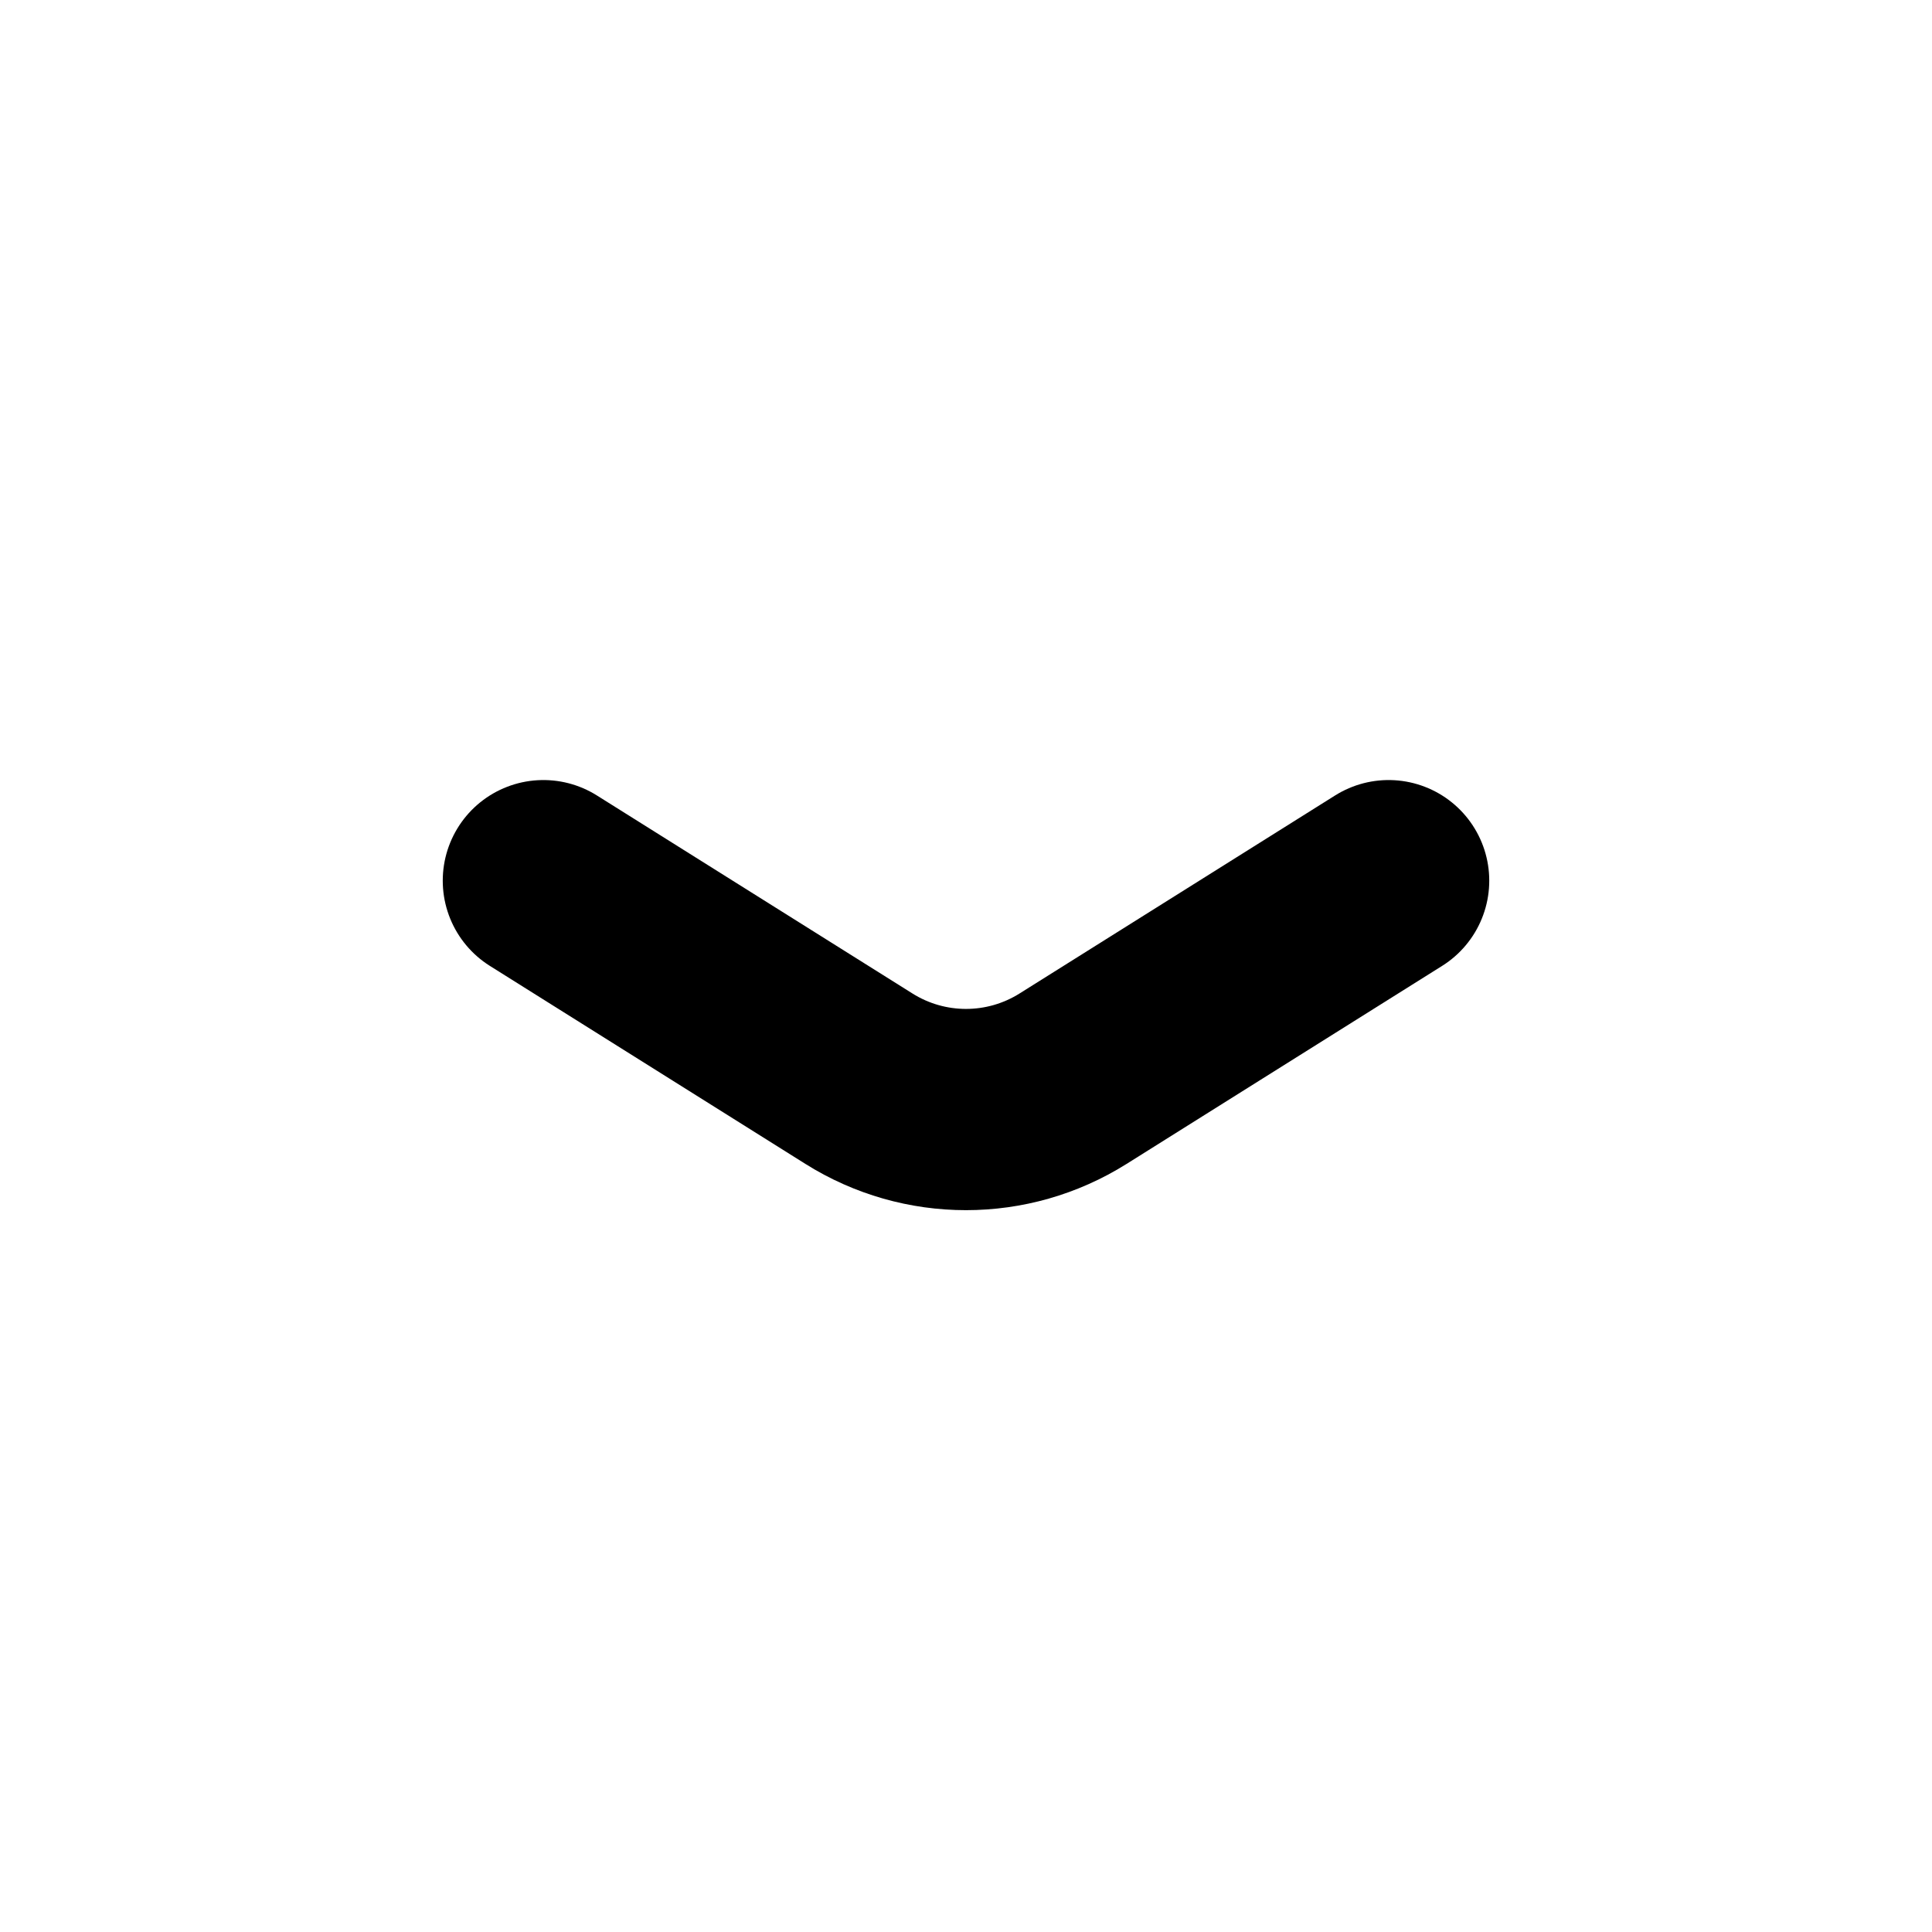
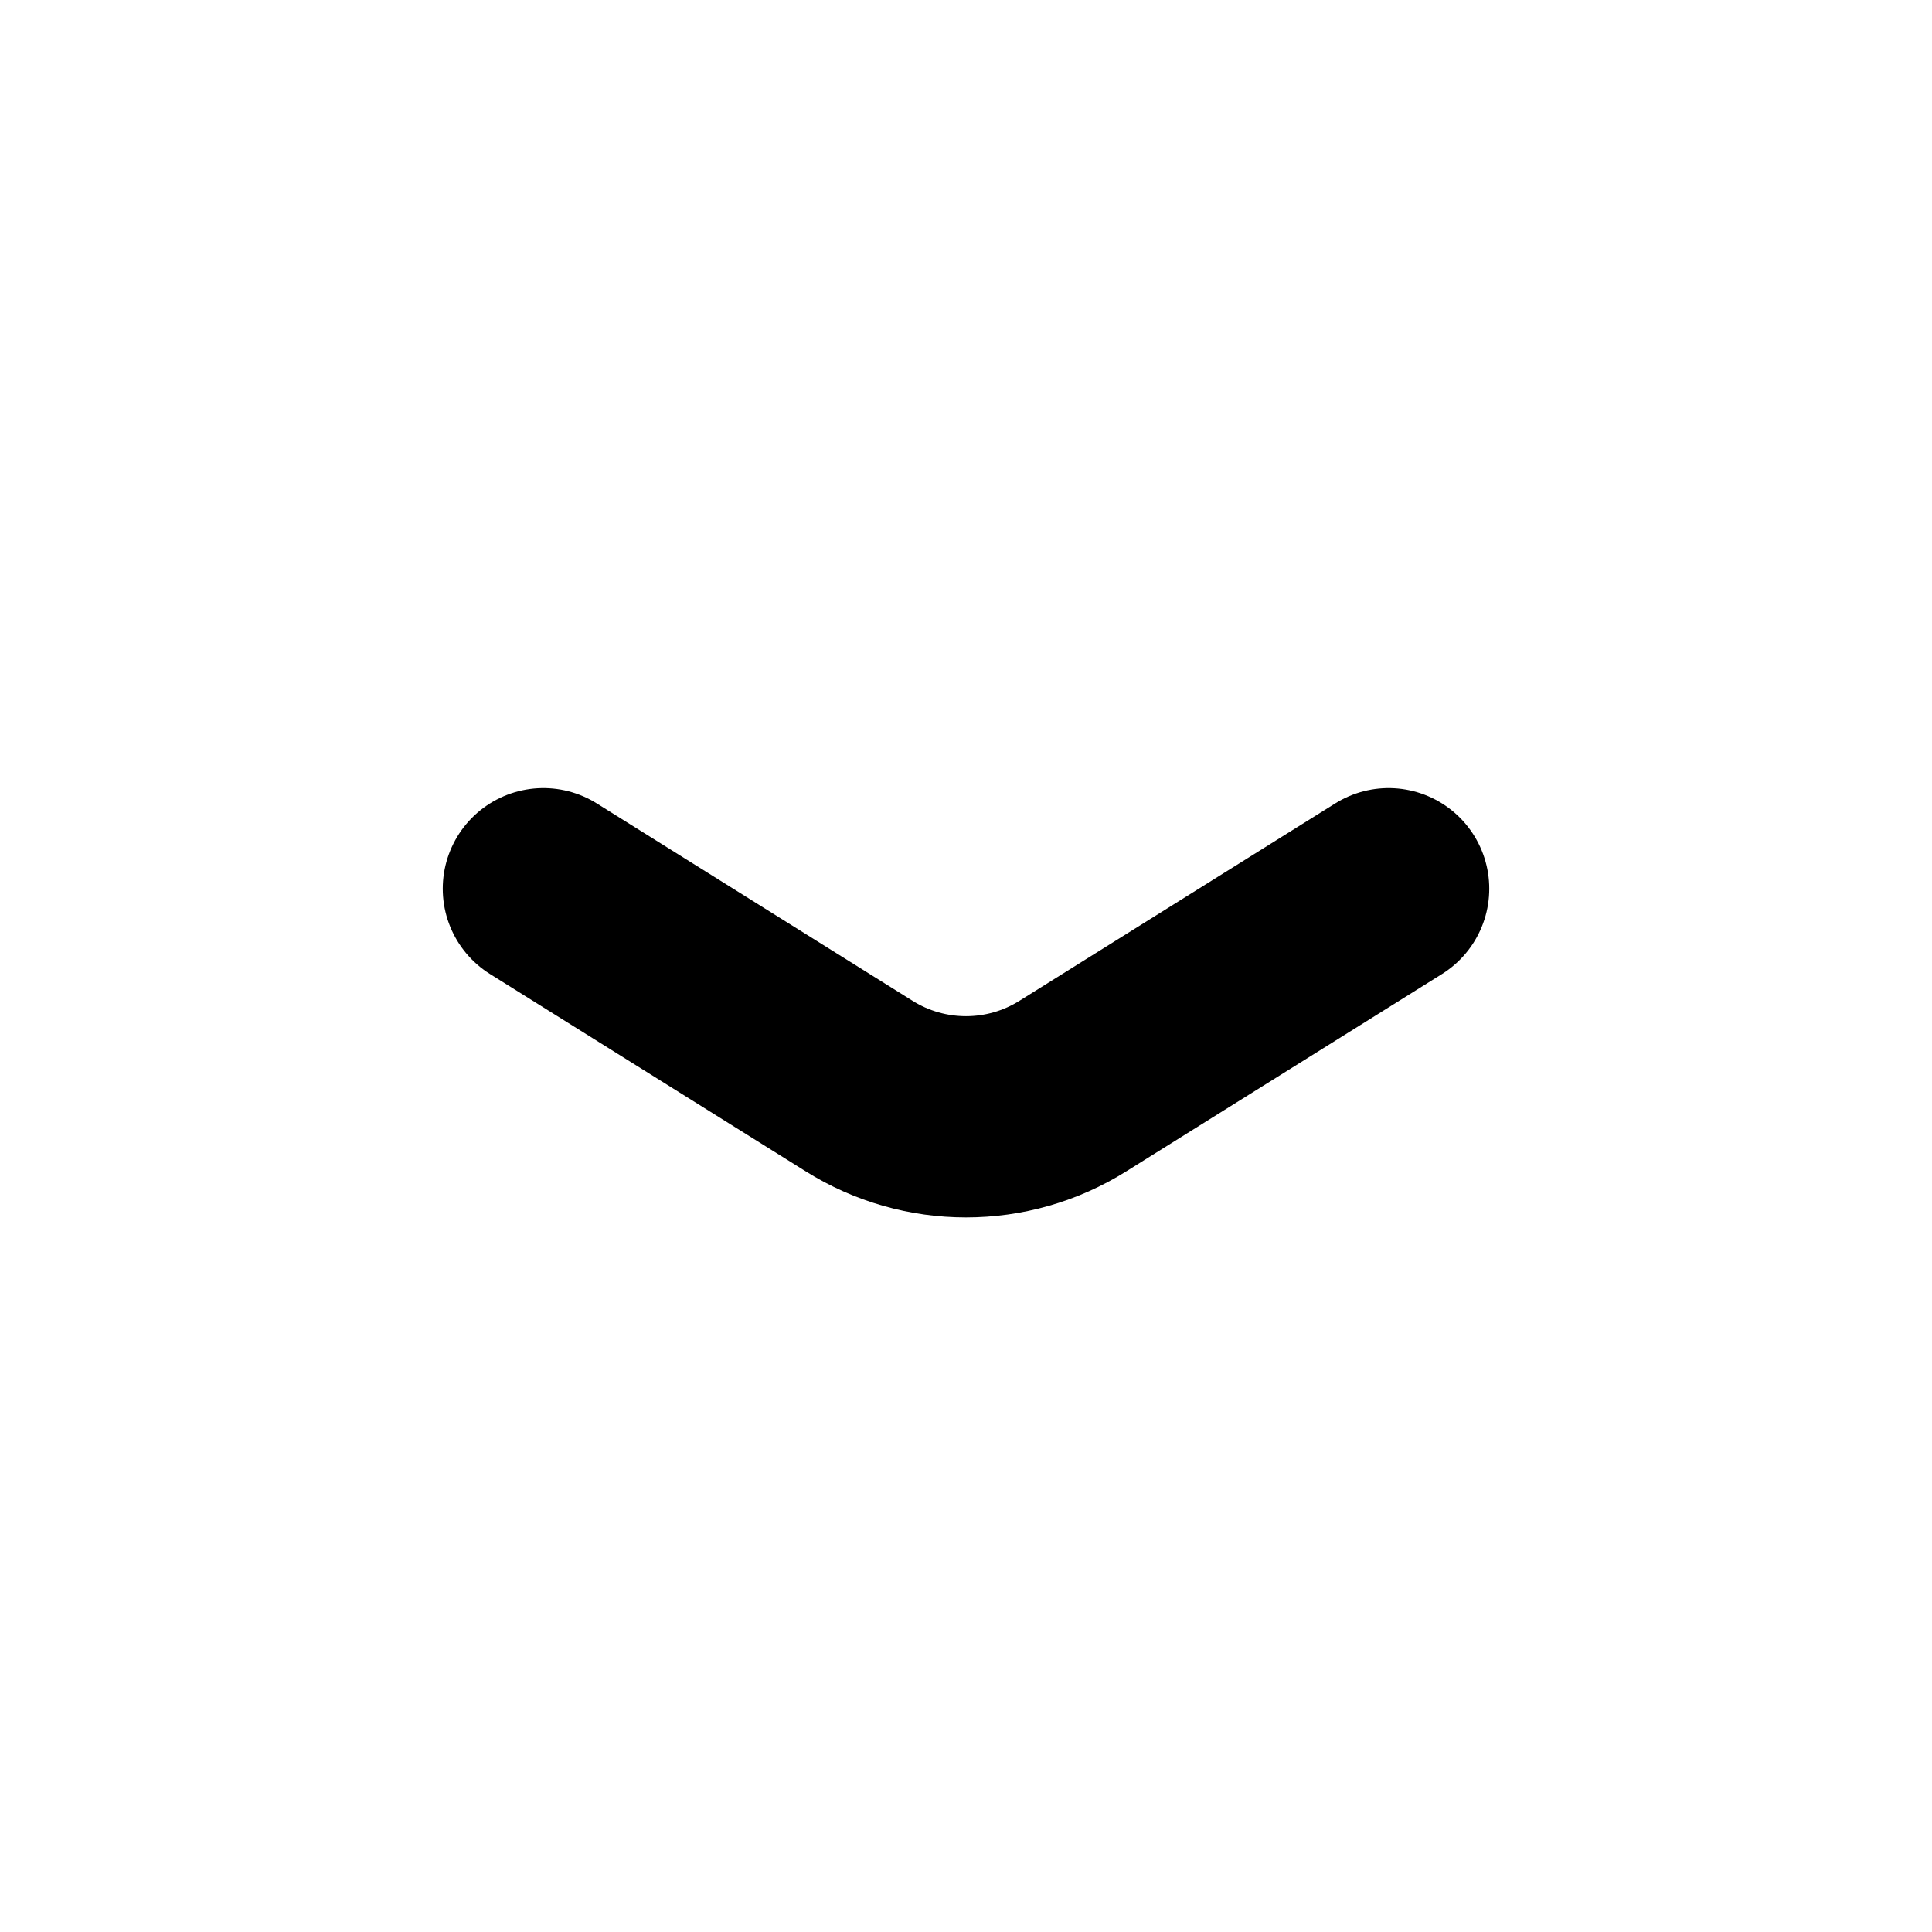
<svg xmlns="http://www.w3.org/2000/svg" viewBox="0 0 24 24" fill="none" stroke="currentColor" stroke-width="2.5" stroke-linecap="round" stroke-linejoin="round">
-   <path d="M6.75 10.94L10.67 13.4A2.5 2.5 0 0 0 13.33 13.4L17.25 10.94" />
+   <path d="M6.75 11.04L10.67 13.49A2.5 2.5 0 0 0 13.33 13.49L17.25 11.04" />
</svg>
